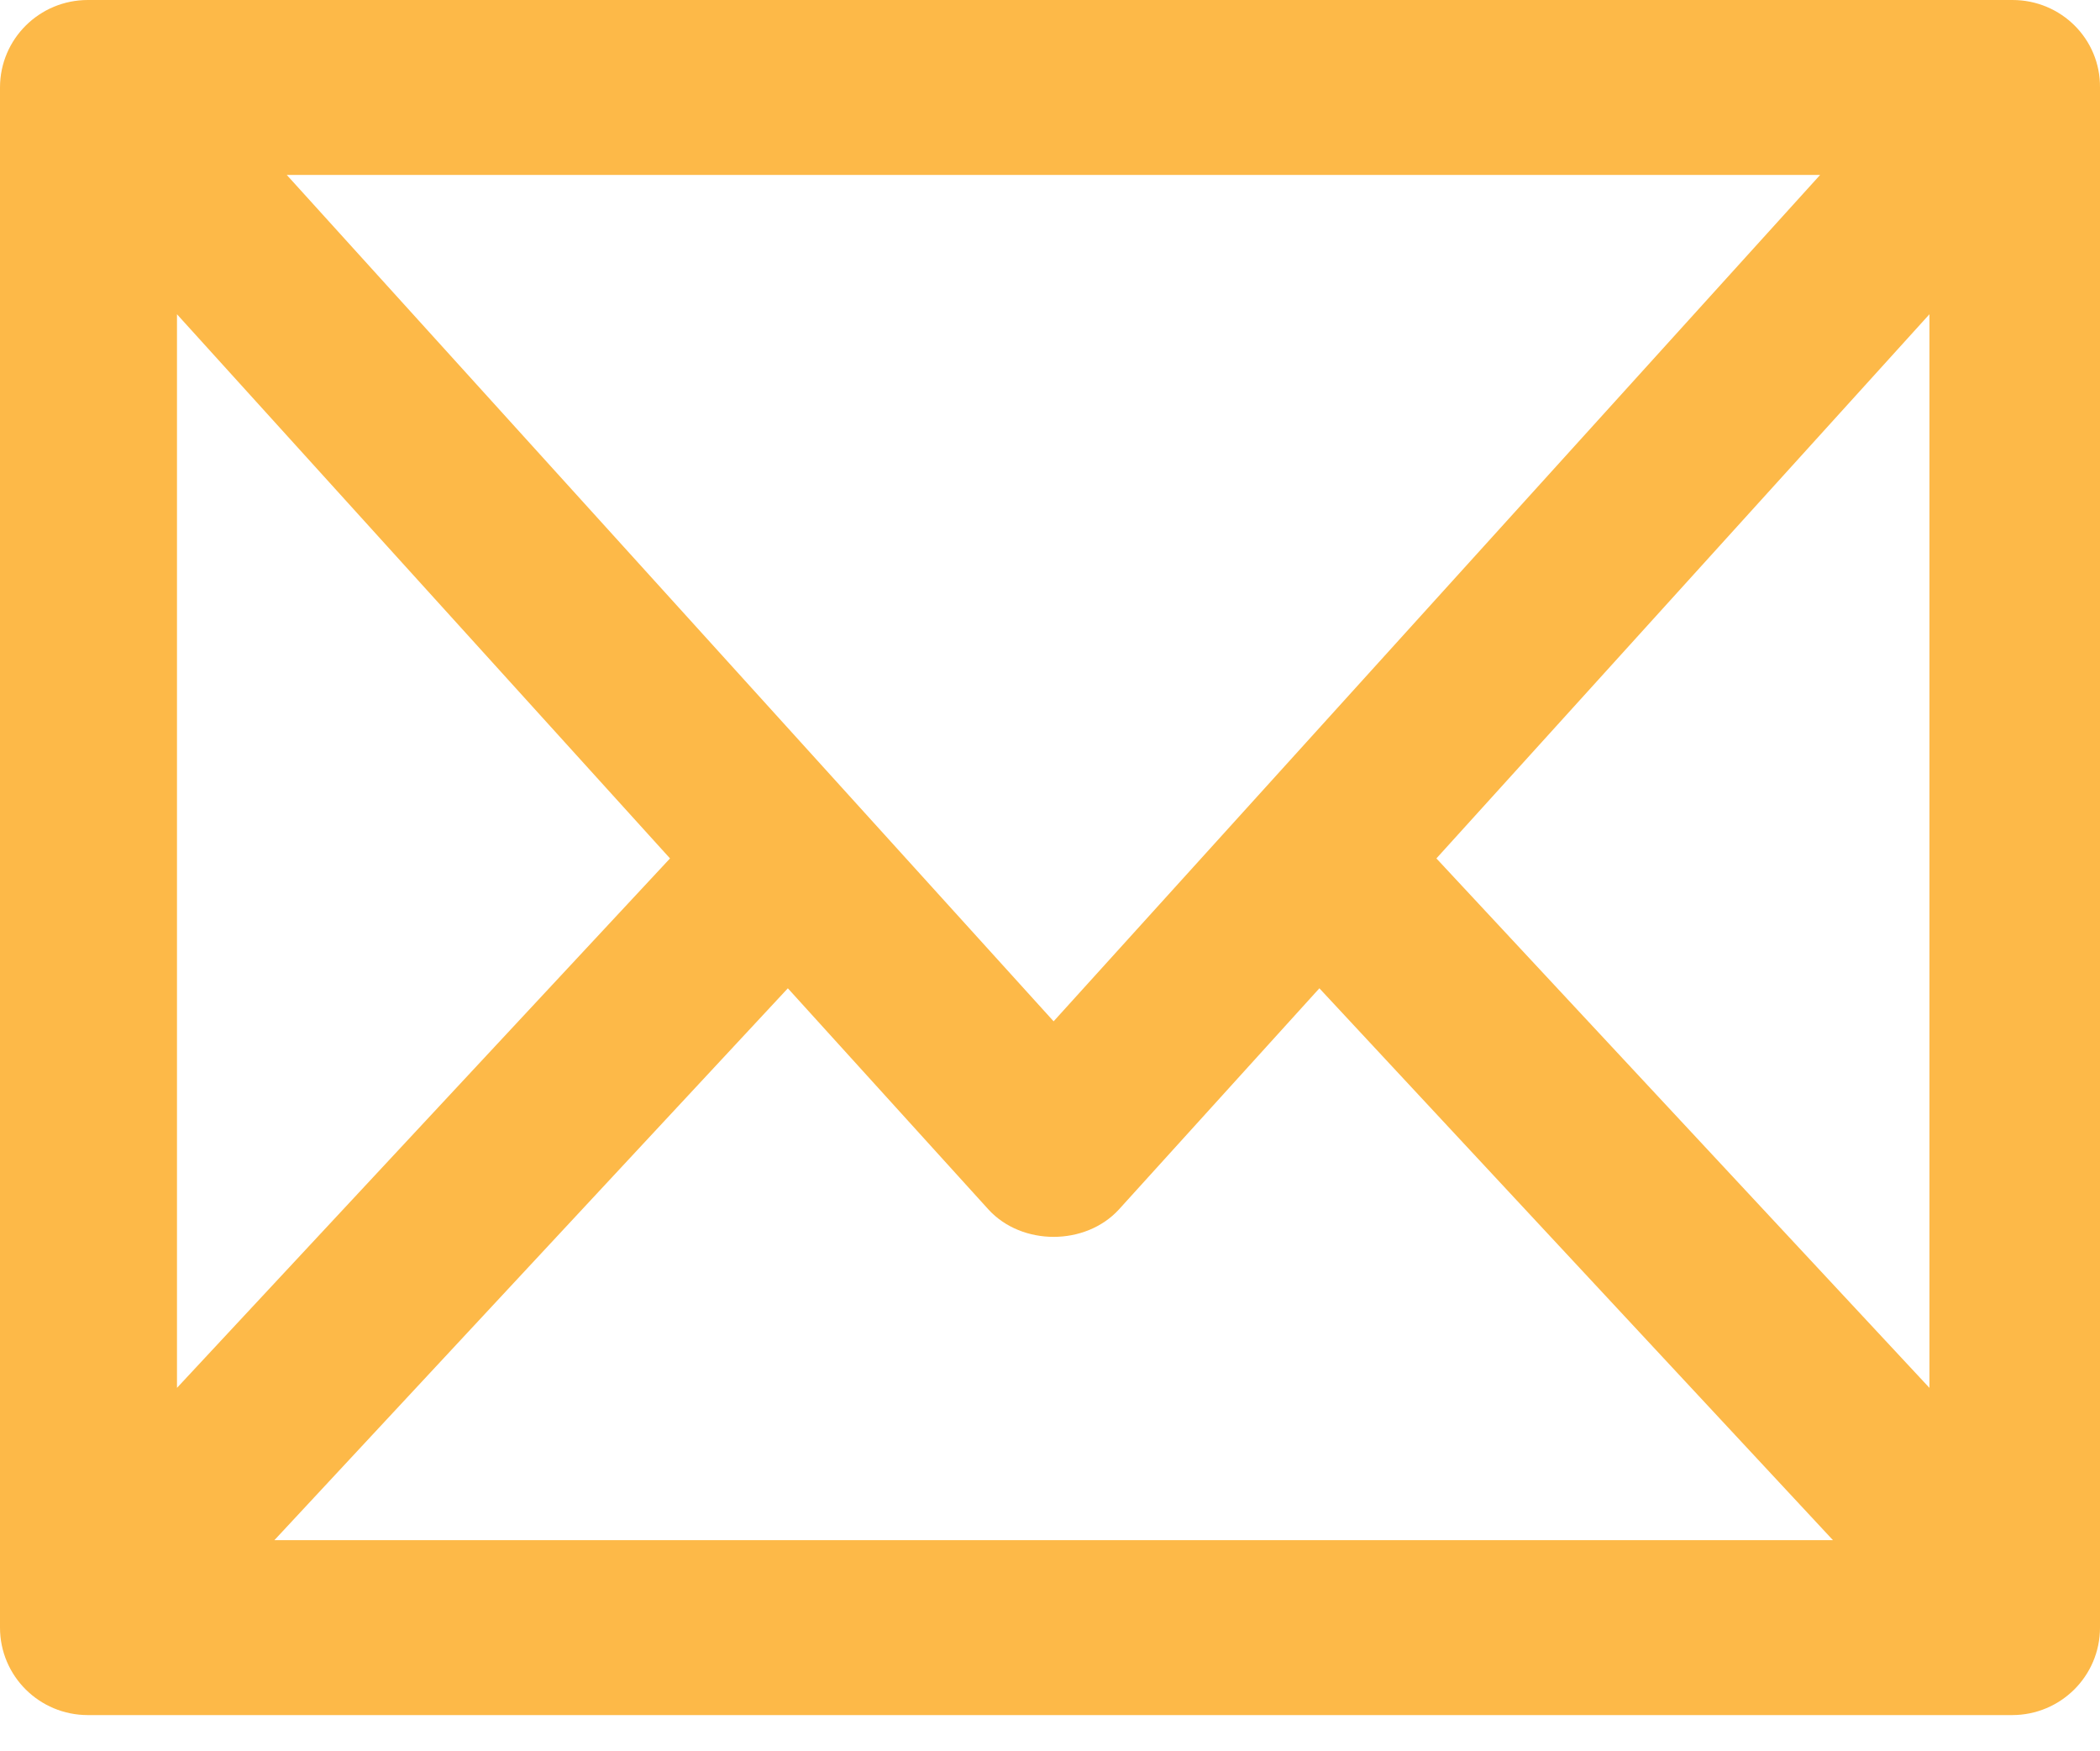
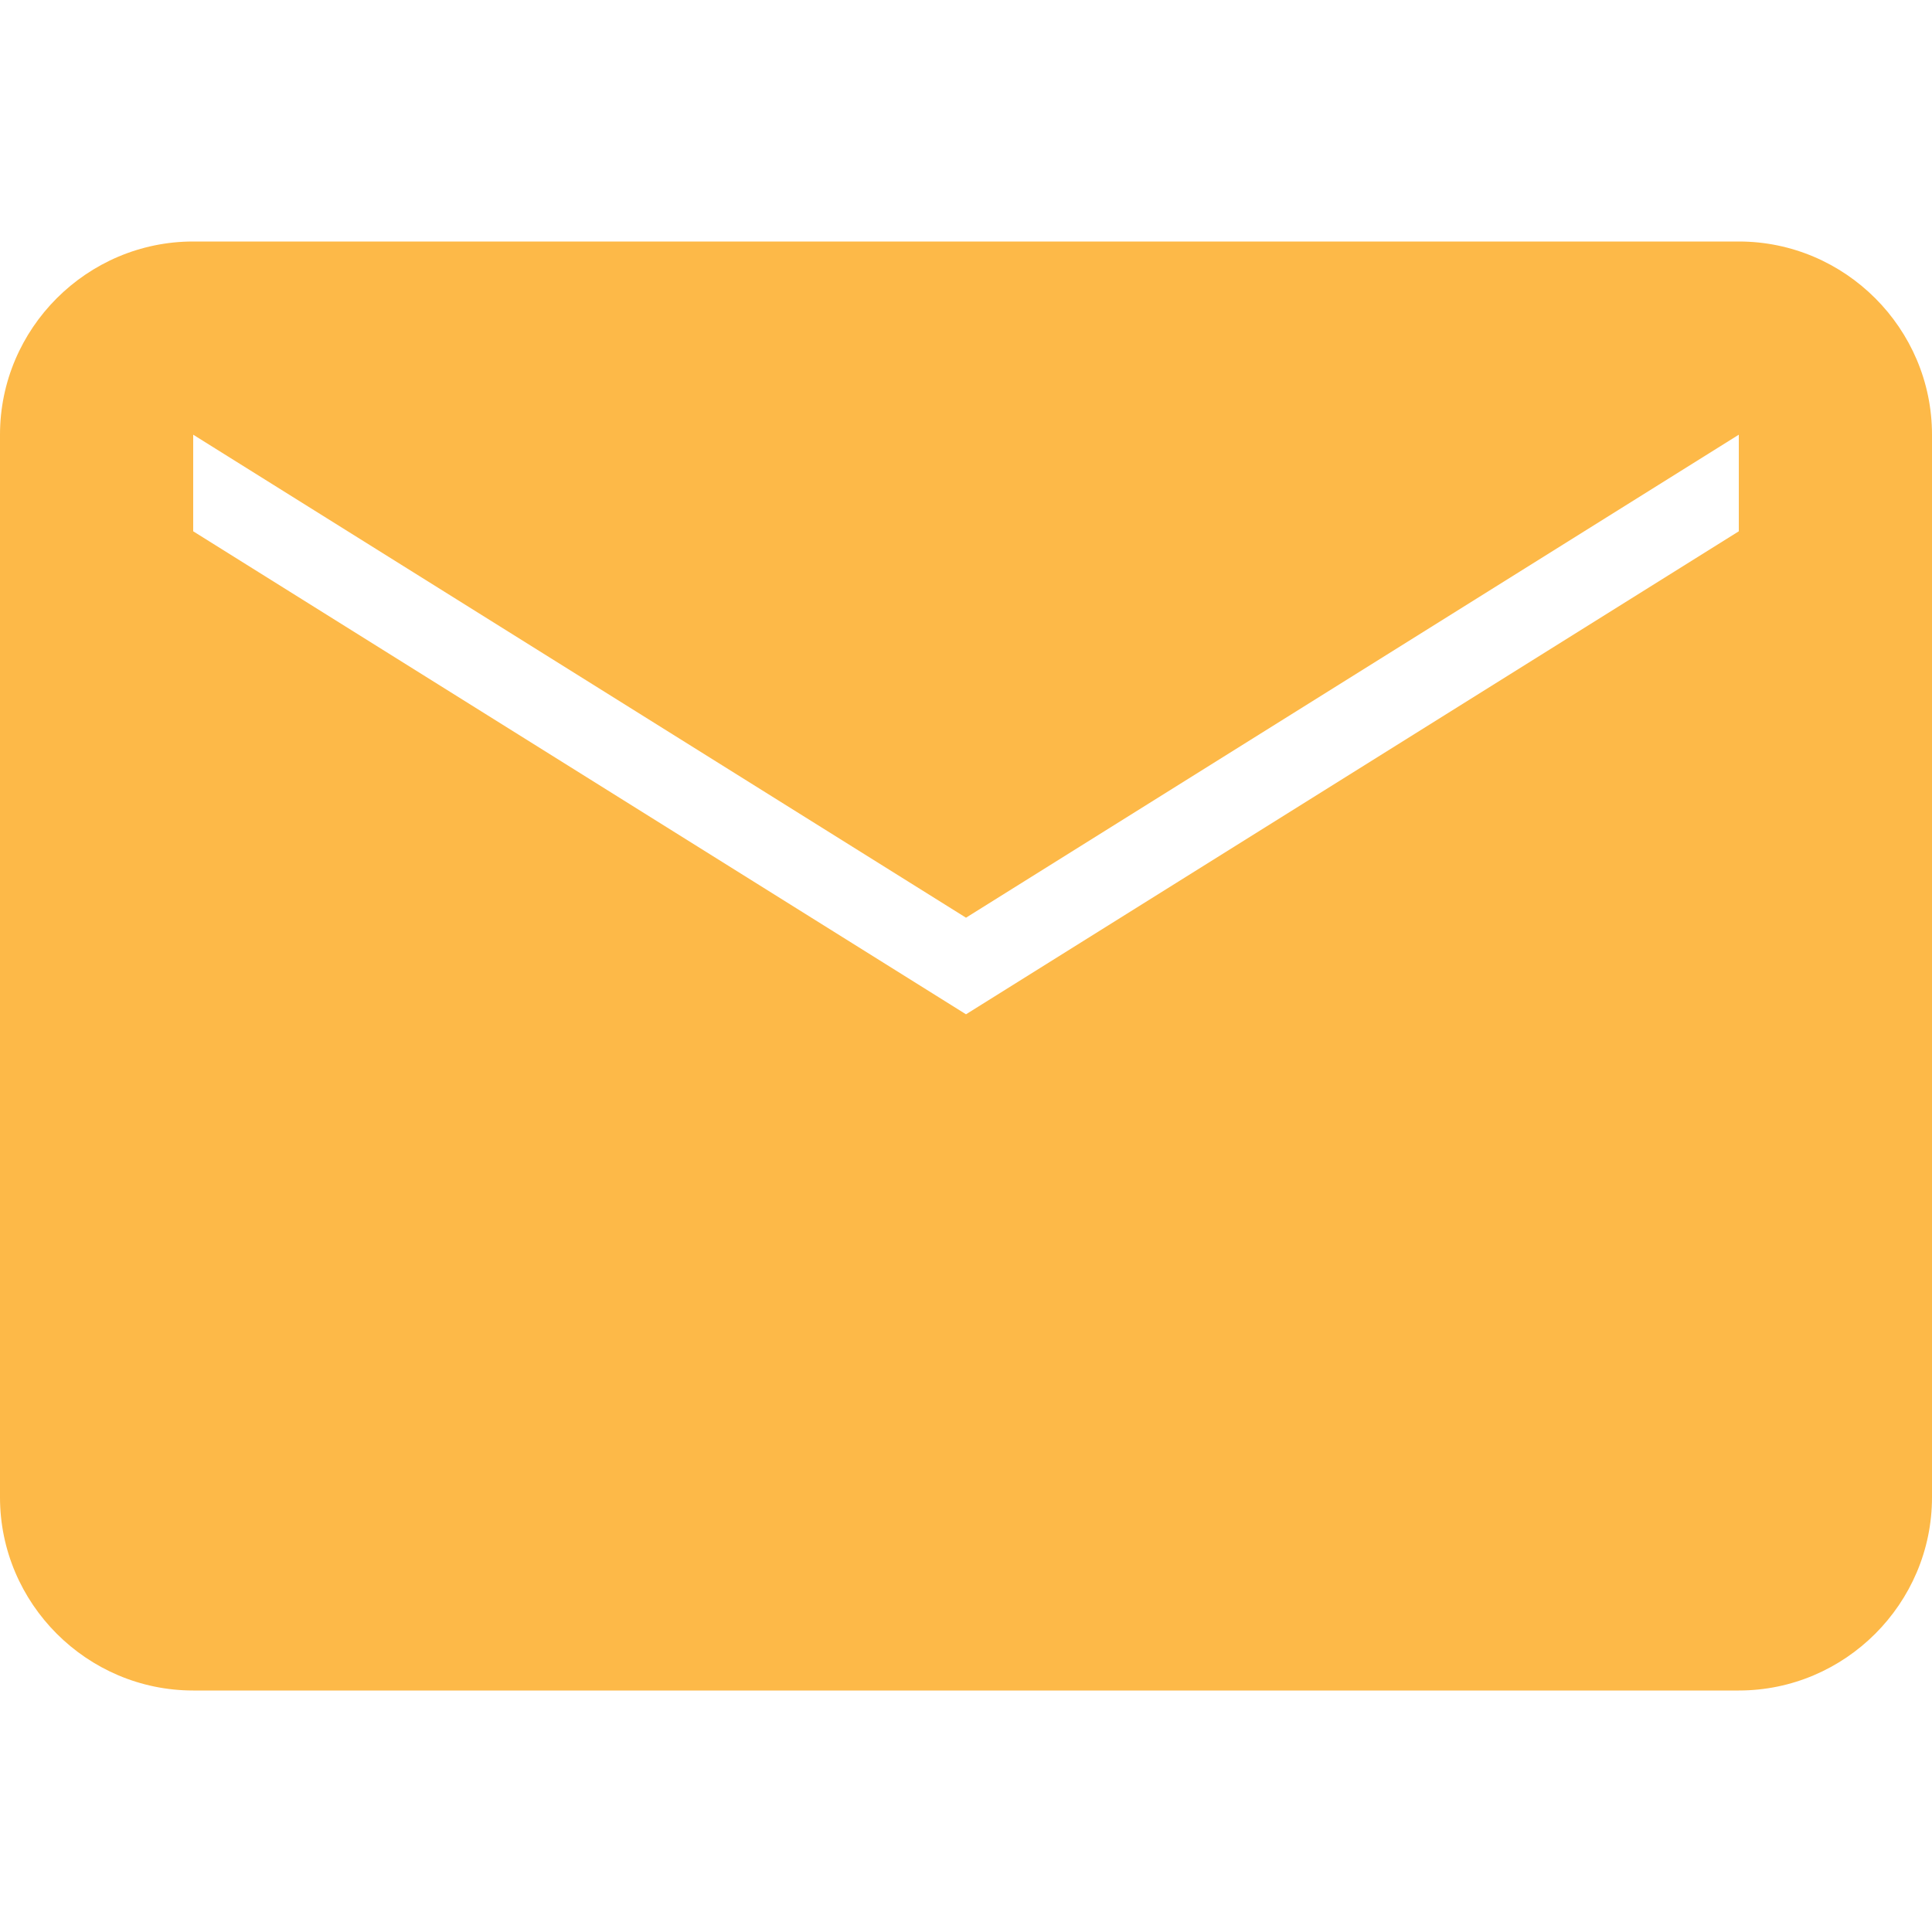
- <svg xmlns="http://www.w3.org/2000/svg" width="18" height="15" viewBox="0 0 18 15" fill="none">
-   <path d="M6.753 8.469L8.473 10.365C8.759 10.677 9.303 10.677 9.59 10.365L11.309 8.469L15.711 13.198H2.352L6.753 8.469ZM5.743 7.356L1.517 11.893V2.693L5.743 7.356ZM9.031 8.752L2.458 1.499H15.601L9.031 8.752ZM16.538 2.693V11.893L12.312 7.356L16.538 2.693ZM17.25 0H0.753C0.338 0 0 0.334 0 0.75V13.947C0 14.363 0.338 14.697 0.753 14.697H17.247C17.662 14.697 18 14.363 18 13.947V0.75C18.004 0.334 17.666 0 17.25 0Z" fill="#FDB948" />
+ <svg xmlns="http://www.w3.org/2000/svg" width="16" height="16" viewBox="0 0 16 16" fill="none">
+   <path d="M14.4 2H1.6C.72 2 0 2.72 0 3.6v8.8c0 .88.72 1.6 1.6 1.6h12.8c.88 0 1.6-.72 1.6-1.6V3.6c0-.88-.72-1.6-1.6-1.6zm0 2.4L8 8.4 1.6 4.4V3.6L8 7.6l6.4-4v.8z" fill="#FDB948" />
</svg>
